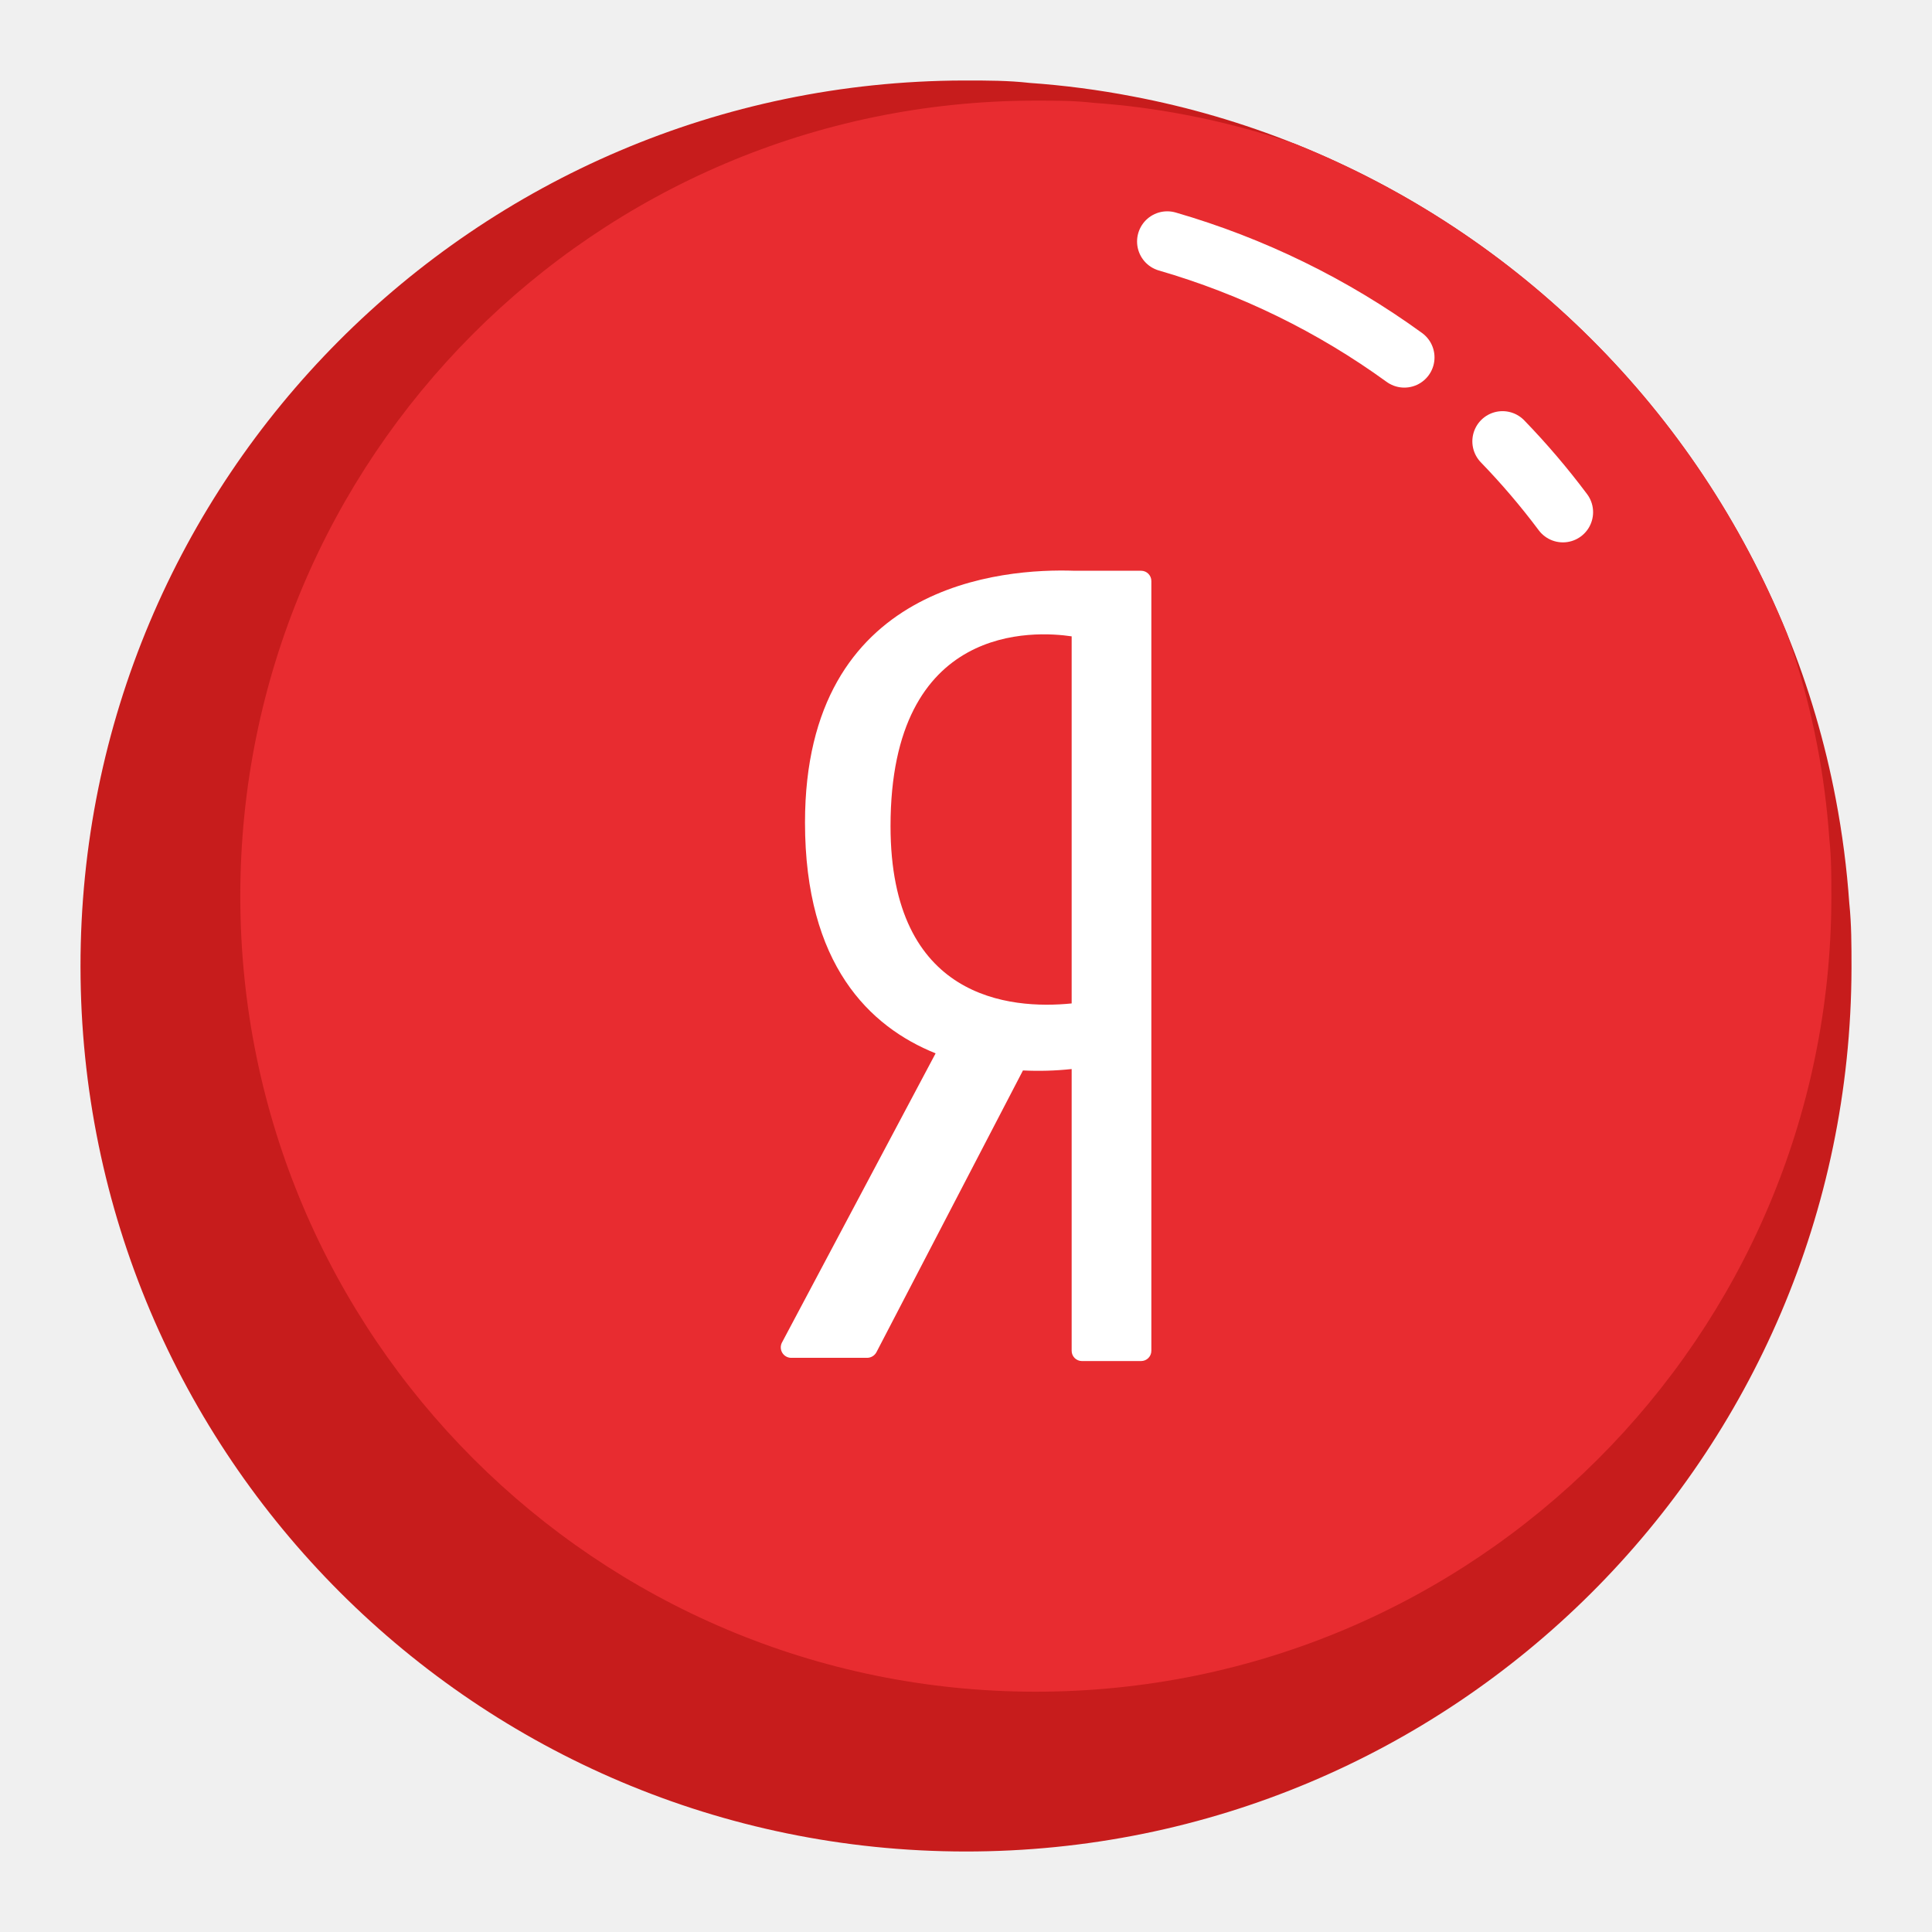
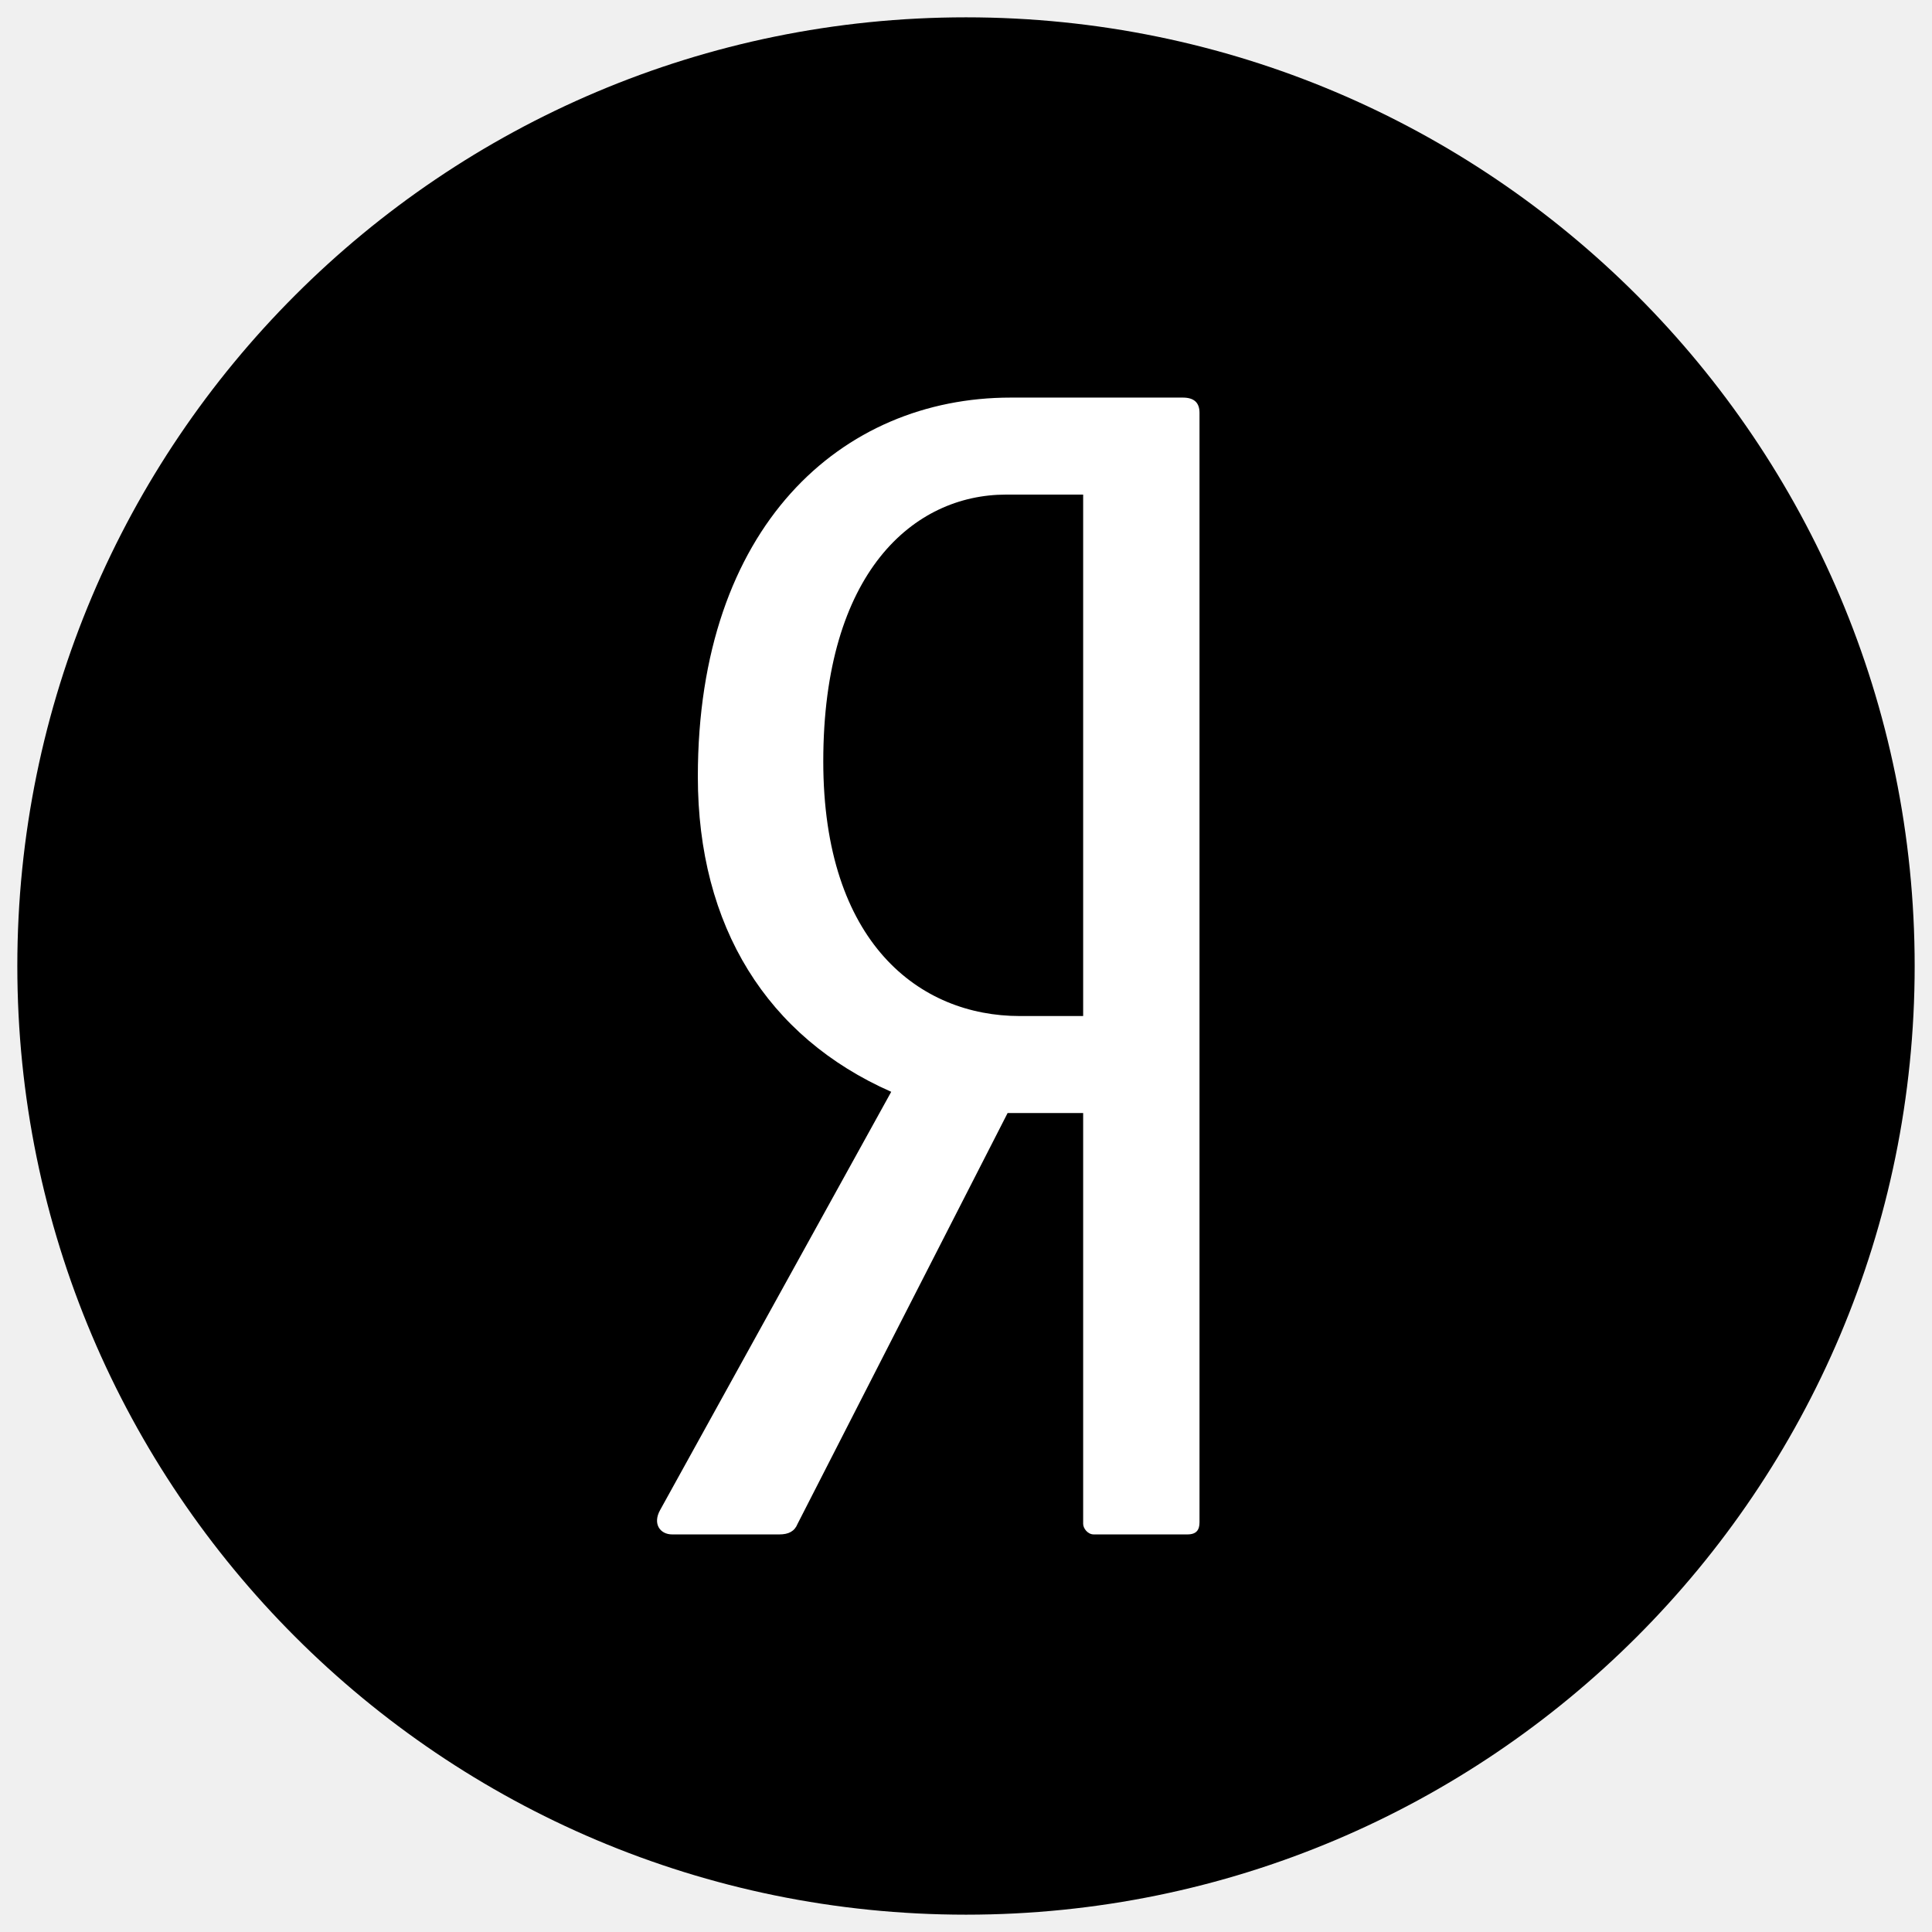
- <svg xmlns="http://www.w3.org/2000/svg" data-name="Слой 1" id="Слой_1" viewBox="0 0 96 96">
-   <defs>
-     <style>
-       .cls-1 {
-         fill: #c71c1c;
-       }
- 
-       .cls-2 {
-         fill: #e82c30;
-       }
- 
-       .cls-3 {
-         fill: none;
-         stroke: #fff;
-         stroke-linecap: round;
-         stroke-linejoin: round;
-         stroke-width: 3px;
-       }
- 
-       .cls-4 {
-         fill: #fff;
-       }
-     </style>
-   </defs>
-   <path class="cls-1" d="M92,48v.13A44,44,0,1,1,47.87,4H48c1.06,0,2.11,0,3.16.12a42.89,42.89,0,0,1,5.12.67,43.39,43.39,0,0,1,8.1,2.37A44.13,44.13,0,0,1,88.79,31.47a43.22,43.22,0,0,1,2.43,8.24h0a44,44,0,0,1,.67,5.17C92,45.92,92,47,92,48Z" />
-   <path class="cls-2" d="M91,44.5v.12A39.53,39.53,0,1,1,51.38,5h.12c1,0,1.89,0,2.84.11a38.38,38.38,0,0,1,4.59.6,39.33,39.33,0,0,1,5.45,1.45A44.13,44.13,0,0,1,88.79,31.47a38.33,38.33,0,0,1,1.51,5.59h0a39.22,39.22,0,0,1,.6,4.64C91,42.63,91,43.57,91,44.5Z" />
-   <path class="cls-3" d="M74.66,21.93a36.47,36.47,0,0,1,3,3.52" />
-   <path class="cls-3" d="M58,12a38.11,38.11,0,0,1,11.78,5.76" />
-   <path class="cls-4" d="M53.38,28.36C49.9,28.24,40,28.93,40,40.87c0,7.06,3.21,10.15,6.49,11.47L38.85,66.72a.52.52,0,0,0,.45.75l3.79,0a.53.53,0,0,0,.46-.28l7.28-14a15.52,15.52,0,0,0,2.42-.07v14a.51.51,0,0,0,.51.51H56.7a.51.51,0,0,0,.51-.51V28.87a.51.51,0,0,0-.51-.51ZM44.25,41.05c0-10.15,7.2-9.7,9-9.43V49.86C50.18,50.17,44.25,49.65,44.25,41.05Z" />
+ <svg xmlns="http://www.w3.org/2000/svg" enable-background="new 0 0 512 512" height="512px" id="Layer_1" version="1.1" viewBox="0 0 512 512" width="512px" xml:space="preserve">
+   <g>
+     <circle cx="255.999" cy="256" r="251.408" />
+   </g>
+   <path d="M313.475,105.366h-45.648c-44.854,0-82.892,34.142-82.892,100.427  c0,39.765,18.42,69.084,51.25,83.547l-61.262,110.869c-2.005,3.619,0,6.426,3.202,6.426h28.433c2.4,0,4.01-0.801,4.81-2.807  l55.659-108.863h20.021v108.863c0,1.197,1.197,2.807,2.799,2.807h24.832c2.4,0,3.203-1.205,3.203-3.205V109.383  C317.881,106.571,316.279,105.366,313.475,105.366z M287.047,269.26h-16.818c-26.427,0-52.053-19.281-52.053-67.483  c0-50.22,24.024-70.705,48.448-70.705h20.424V269.26z" fill="#FFFFFF" id="path40" />
</svg>
